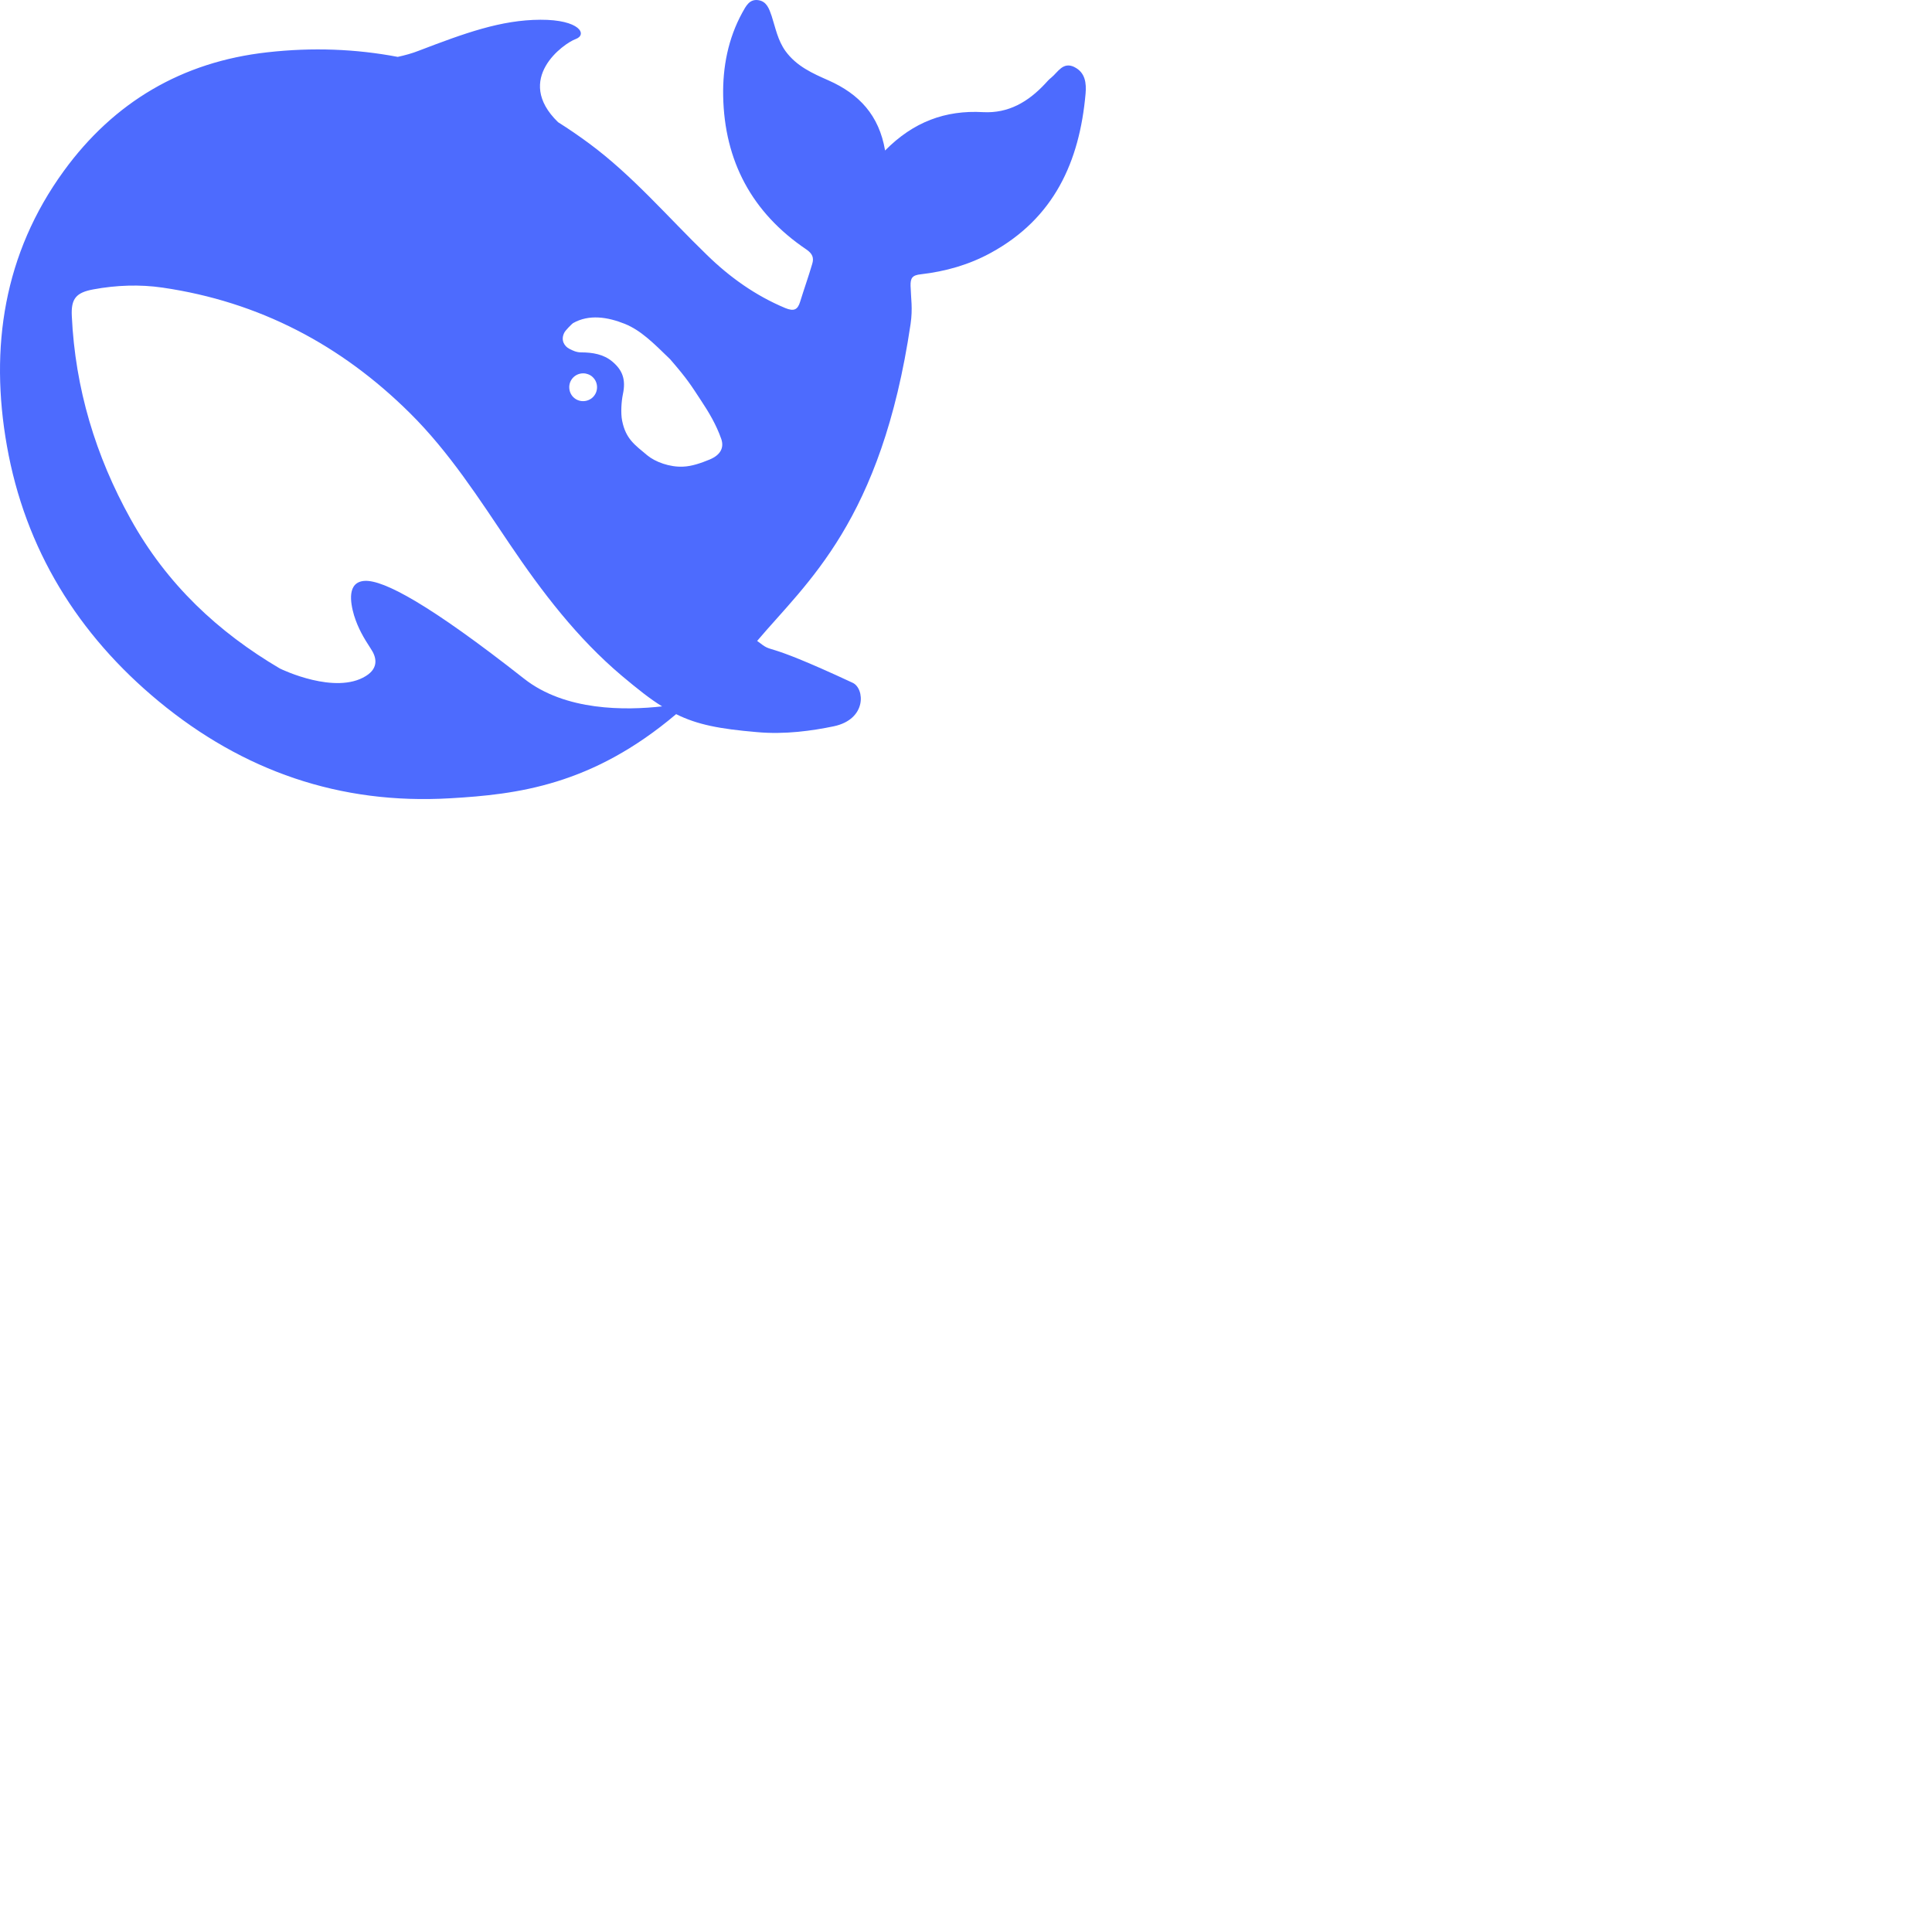
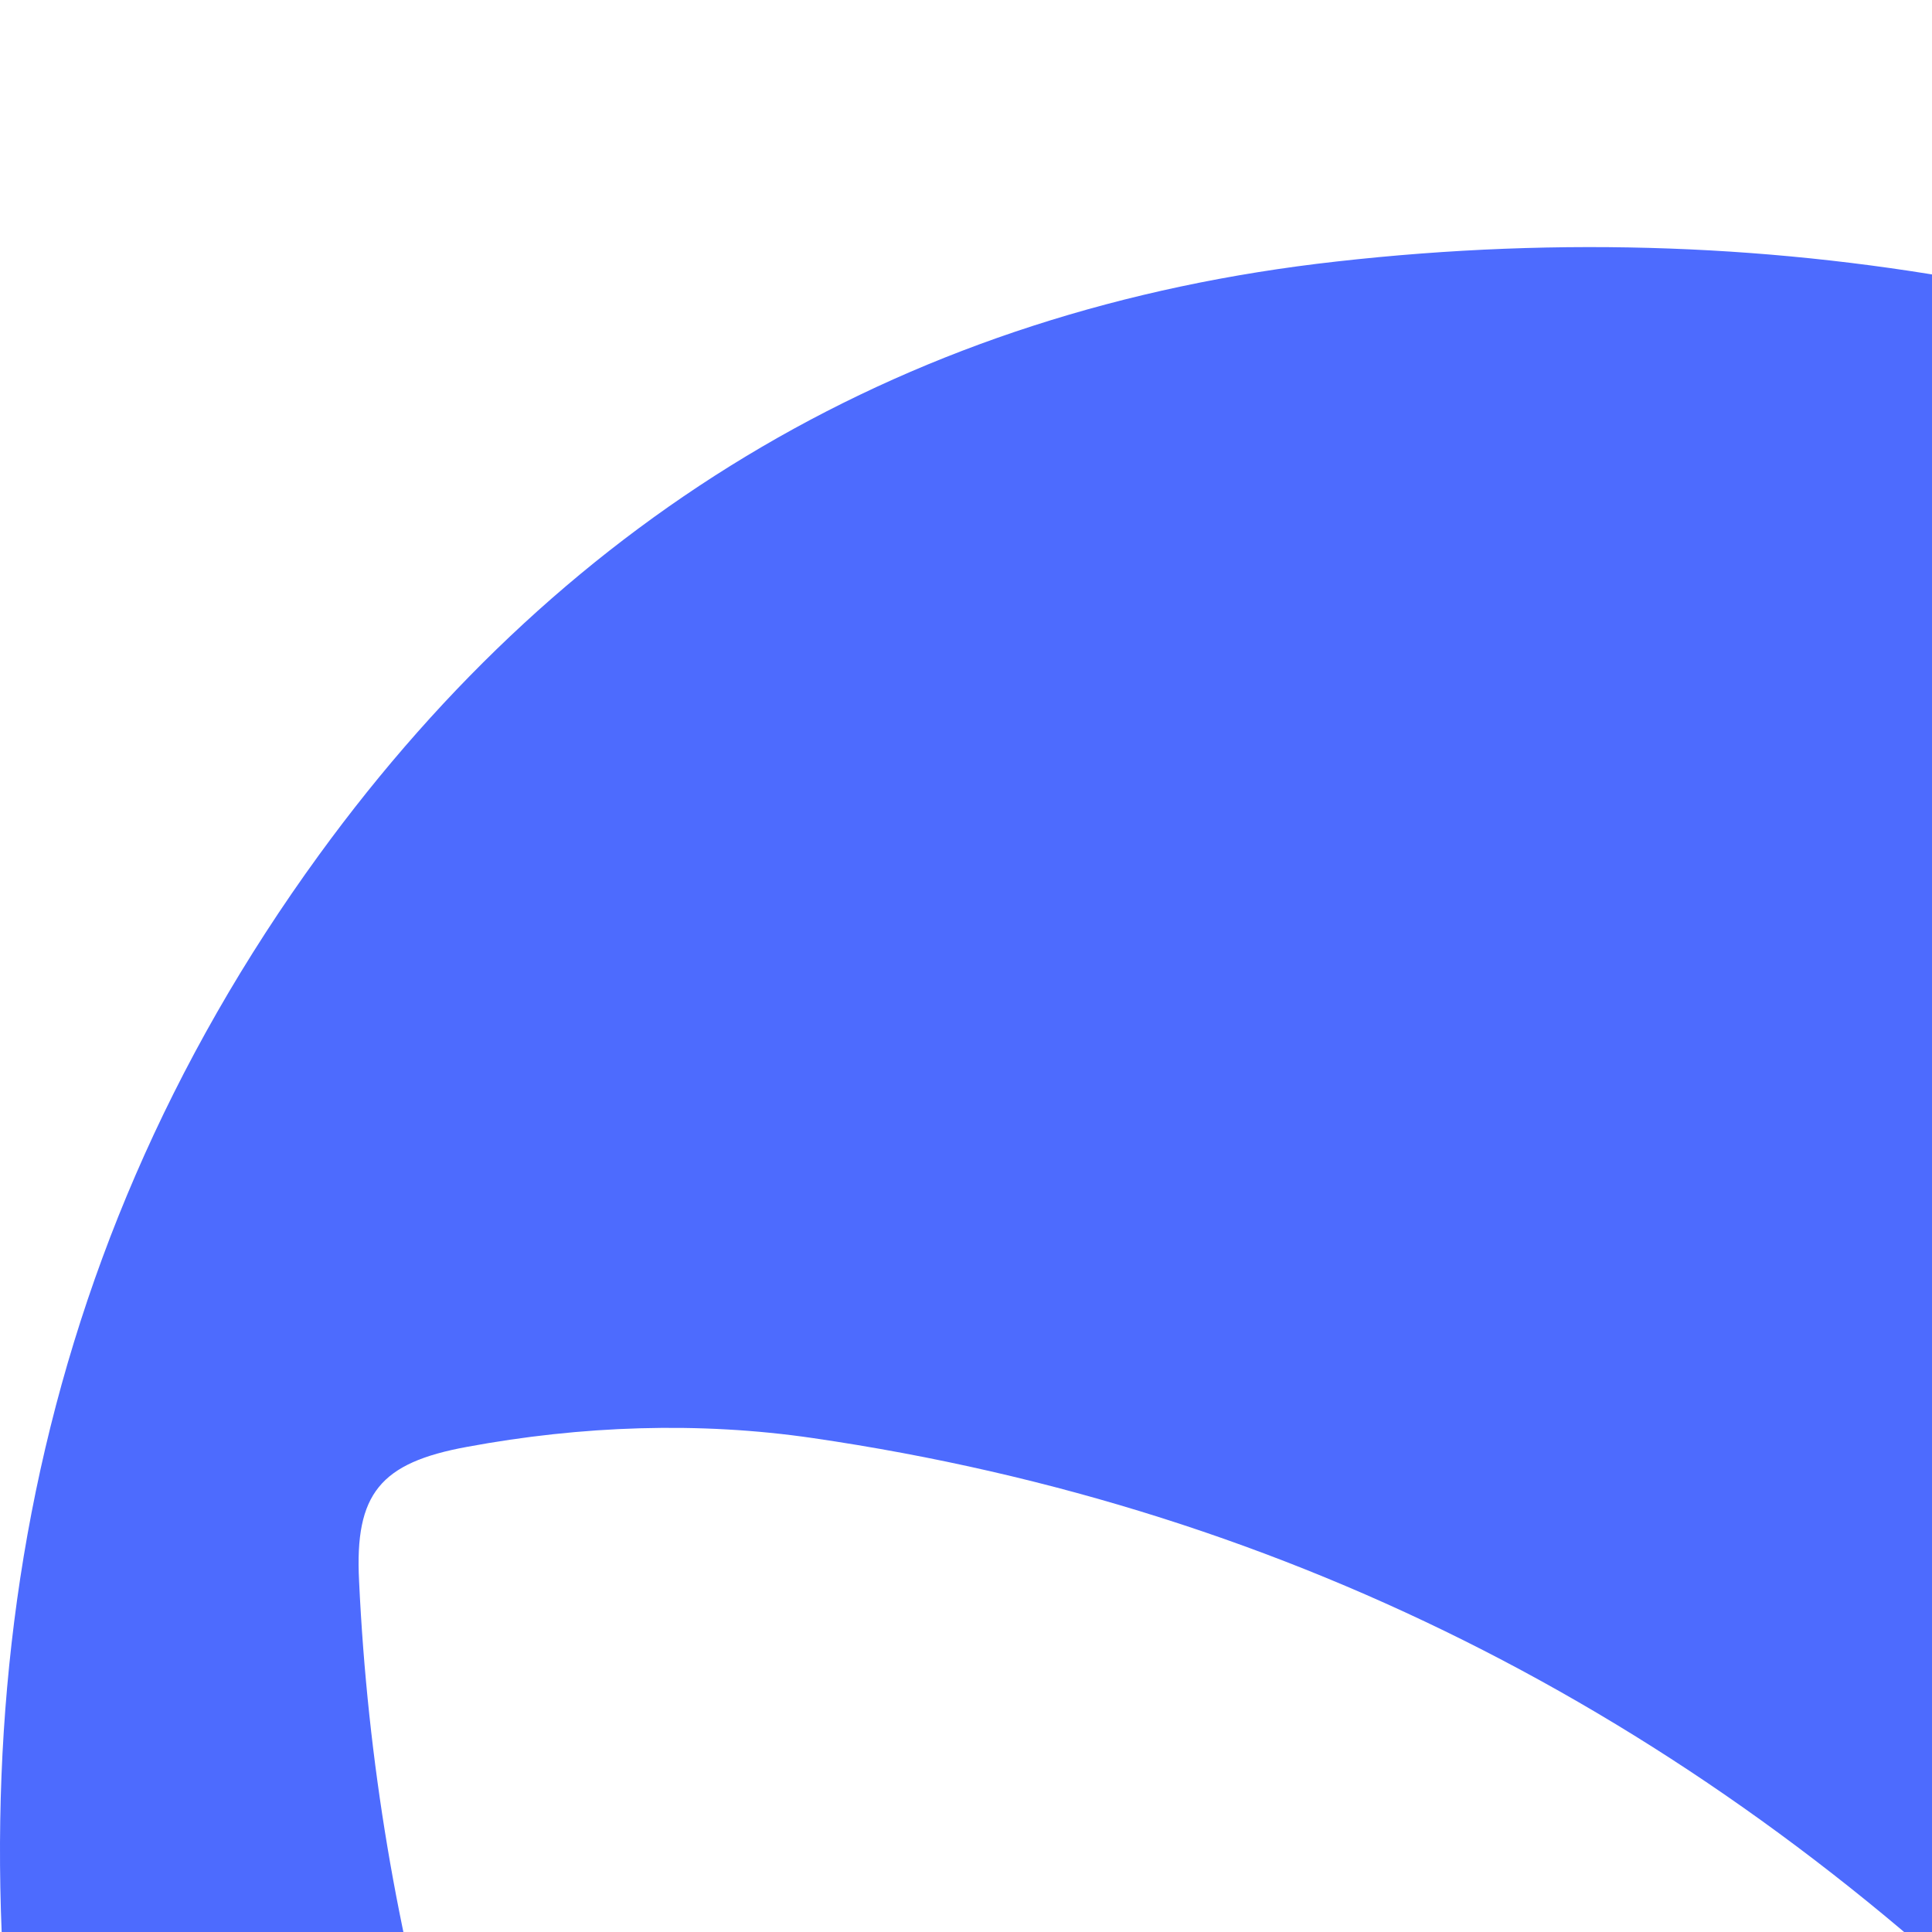
- <svg xmlns="http://www.w3.org/2000/svg" id="Layer_1" version="1.1" viewBox="0 0 100 100" width="100" height="100">
+ <svg xmlns="http://www.w3.org/2000/svg" id="Layer_1" version="1.1" viewBox="0 0 20 20">
  <defs>
    <style>
      .st0 {
        fill: #4d6bfe;
      }
    </style>
  </defs>
  <path class="st0" d="M55.613,3.471c-.595-.292-.852.264-1.2.547-.119.091-.22.209-.321.319-.87.929-1.887,1.54-3.215,1.467-1.942-.109-3.599.501-5.065,1.986-.311-1.831-1.346-2.925-2.922-3.626-.824-.364-1.658-.729-2.235-1.522-.403-.565-.513-1.193-.714-1.813-.128-.373-.257-.756-.687-.82-.467-.073-.65.319-.834.647-.733,1.339-1.017,2.815-.989,4.31.064,3.362,1.484,6.041,4.305,7.945.321.219.403.437.302.756-.192.656-.421,1.294-.623,1.95-.128.419-.321.51-.769.328-1.548-.647-2.885-1.603-4.067-2.76-2.006-1.941-3.819-4.082-6.082-5.758-.531-.392-1.062-.756-1.612-1.103-2.308-2.241.302-4.082.907-4.3.632-.228.22-1.012-1.823-1.002-2.042.009-3.911.692-6.292,1.603-.348.137-.715.237-1.09.319-2.162-.41-4.405-.501-6.75-.237-4.415.492-7.941,2.578-10.533,6.141C.191,13.129-.541,17.994.356,23.069c.943,5.348,3.673,9.776,7.868,13.239,4.351,3.59,9.361,5.348,15.076,5.011,3.471-.2,7.336-.665,11.696-4.355,1.099.547,2.253.765,4.167.929,1.475.137,2.894-.073,3.993-.3,1.722-.364,1.603-1.959.98-2.251-5.047-2.351-3.938-1.394-4.946-2.168,2.564-3.034,6.43-6.186,7.941-16.4.119-.811.018-1.321,0-1.977-.009-.401.082-.556.54-.601,1.264-.146,2.491-.492,3.618-1.111,3.27-1.786,4.589-4.72,4.9-8.236.046-.538-.009-1.093-.577-1.376ZM27.119,35.123c-4.891-3.845-7.263-5.111-8.243-5.057-.916.055-.751,1.103-.55,1.786.211.674.485,1.139.87,1.731.266.392.449.975-.266,1.412-1.575.975-4.314-.328-4.442-.392-3.187-1.877-5.853-4.355-7.73-7.744-1.813-3.262-2.867-6.761-3.041-10.496-.046-.902.22-1.221,1.117-1.385,1.181-.219,2.4-.264,3.581-.091,4.992.729,9.242,2.961,12.804,6.496,2.033,2.014,3.572,4.419,5.157,6.77,1.685,2.496,3.499,4.875,5.807,6.824.815.683,1.465,1.203,2.088,1.585-1.877.209-5.01.255-7.153-1.44ZM29.464,20.044c0-.401.321-.72.724-.72.092,0,.174.018.247.045.101.037.192.091.266.173.128.128.202.31.202.501,0,.401-.321.72-.723.72s-.715-.319-.715-.72ZM36.745,23.78c-.467.191-.934.355-1.383.373-.696.036-1.456-.246-1.868-.592-.641-.538-1.099-.838-1.291-1.777-.083-.401-.037-1.02.037-1.376.165-.765-.018-1.257-.559-1.704-.44-.364-.998-.465-1.612-.465-.229,0-.44-.1-.595-.182-.257-.128-.467-.446-.266-.838.064-.127.376-.437.449-.492.834-.474,1.795-.319,2.684.036.824.337,1.447.957,2.345,1.831.916,1.057,1.081,1.349,1.603,2.141.412.62.788,1.257,1.044,1.986.156.456-.046.829-.586,1.057Z" />
</svg>
